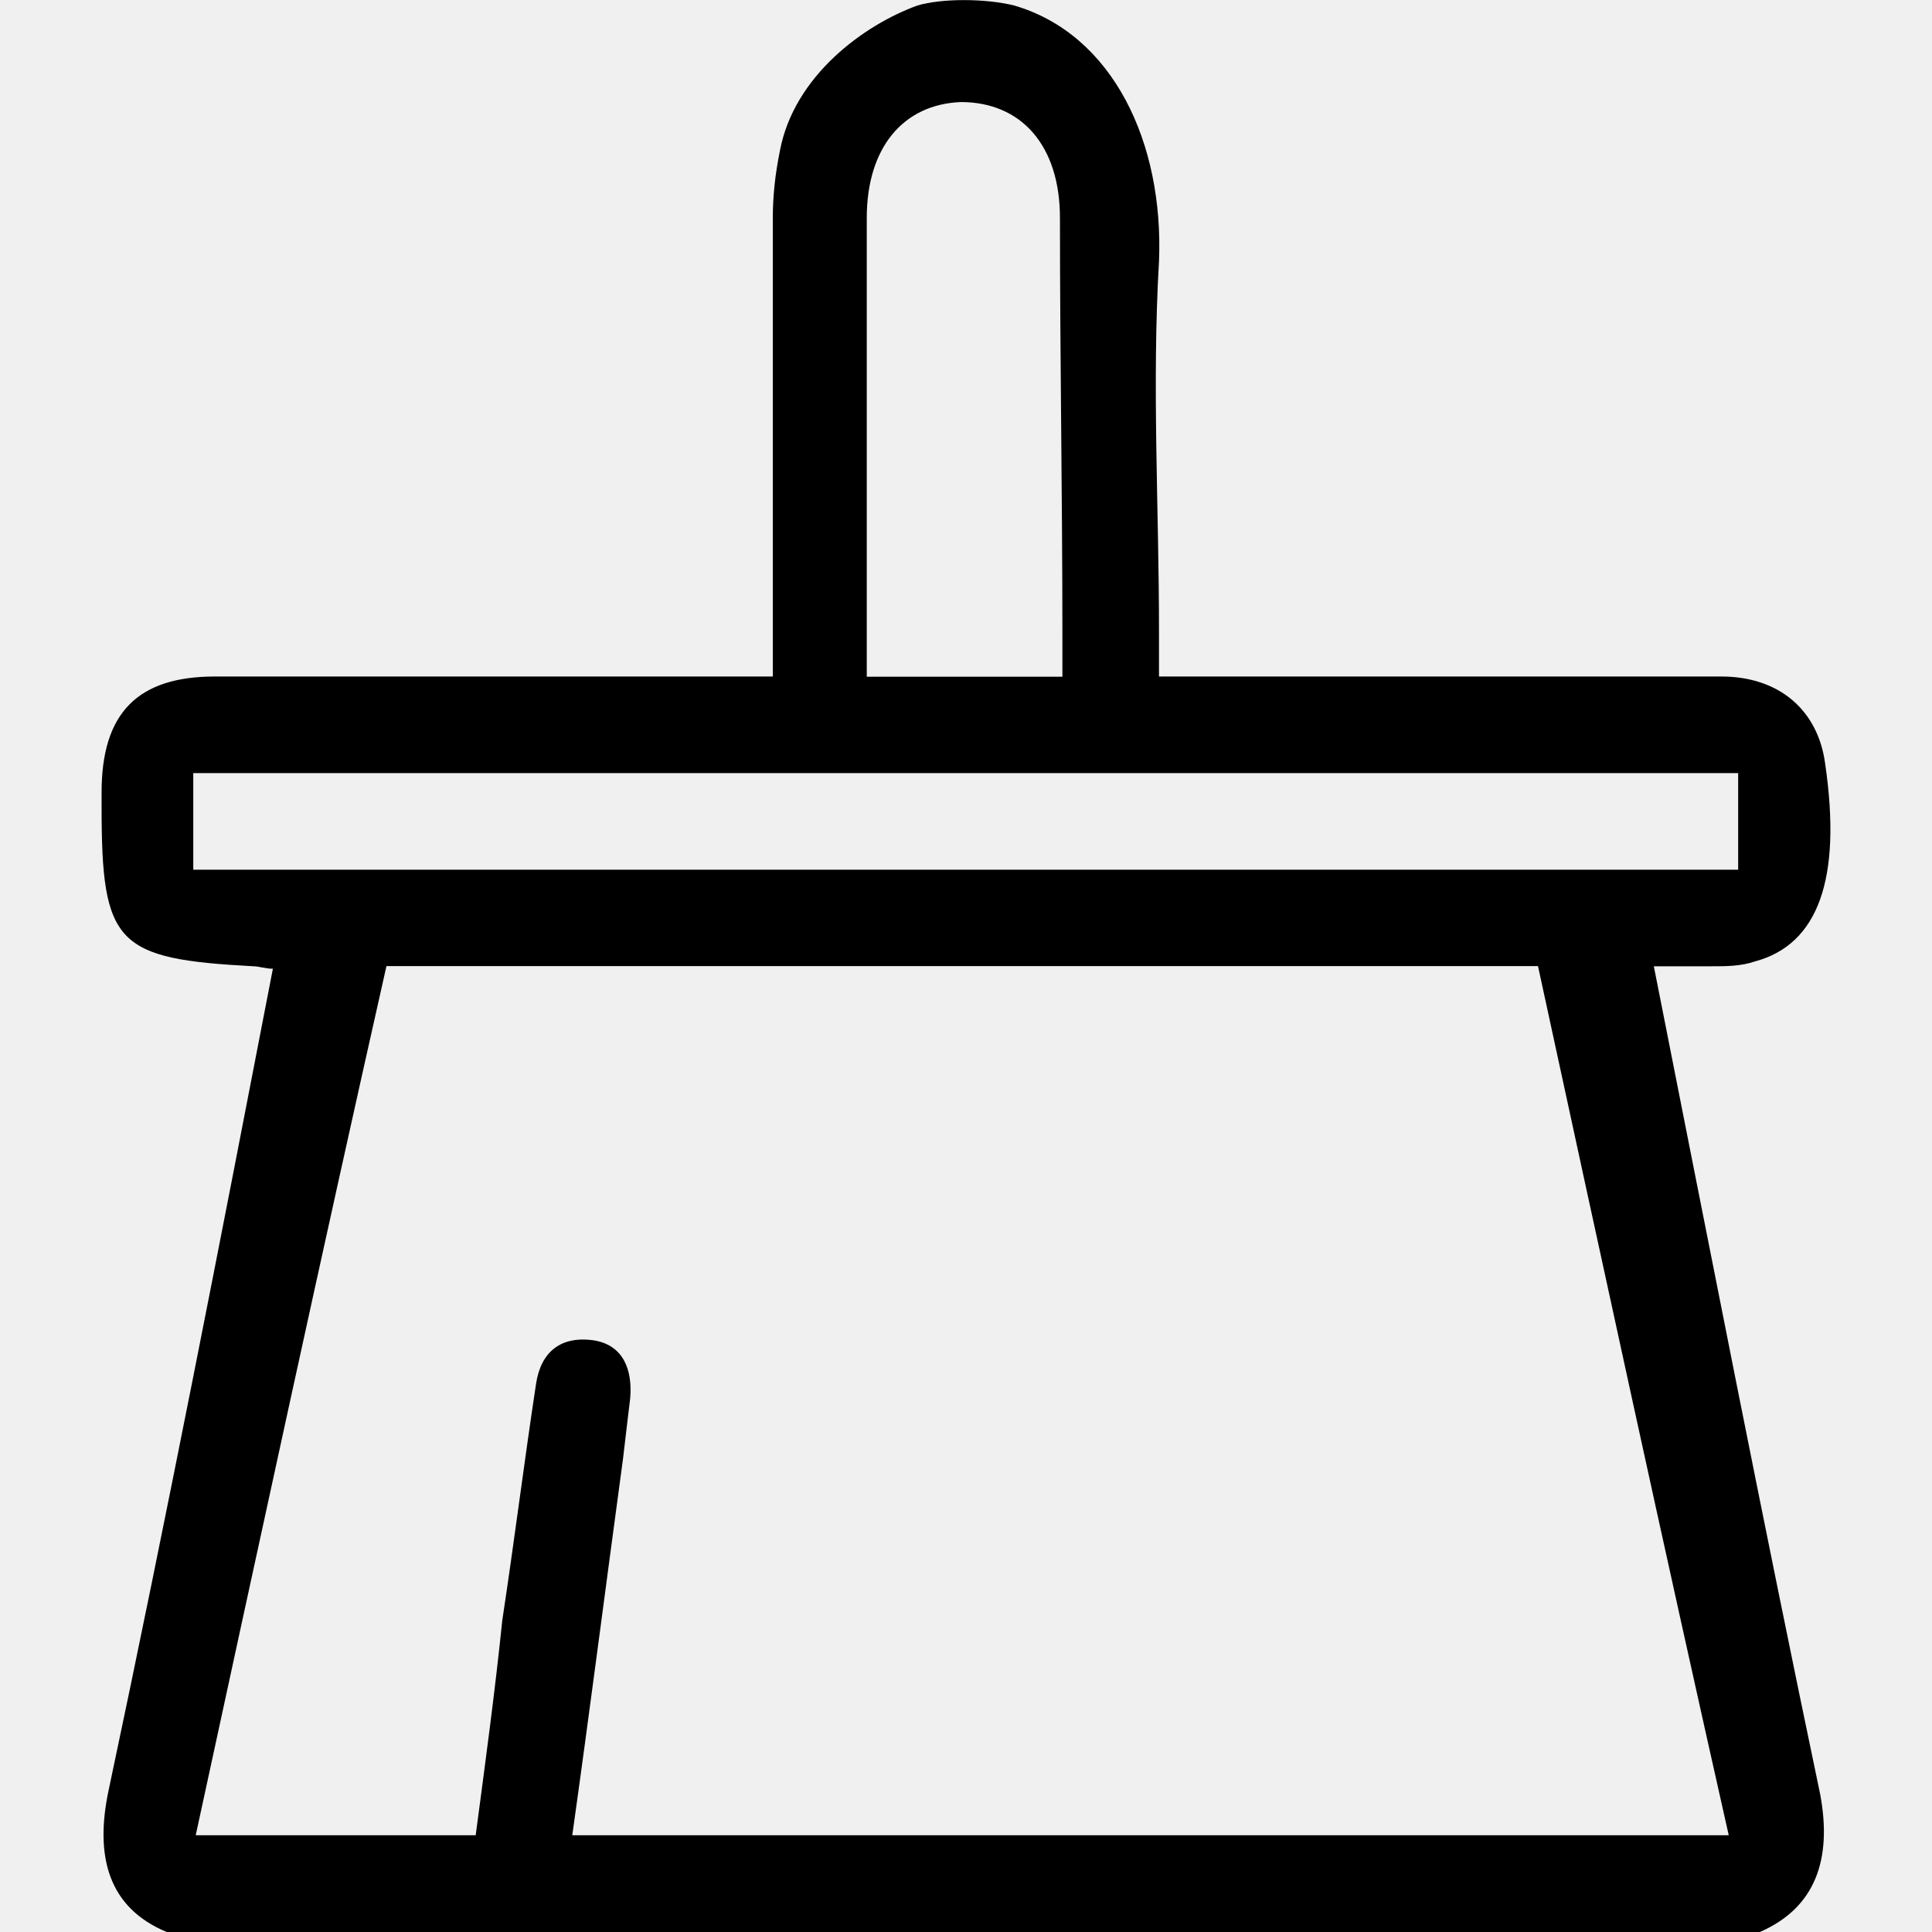
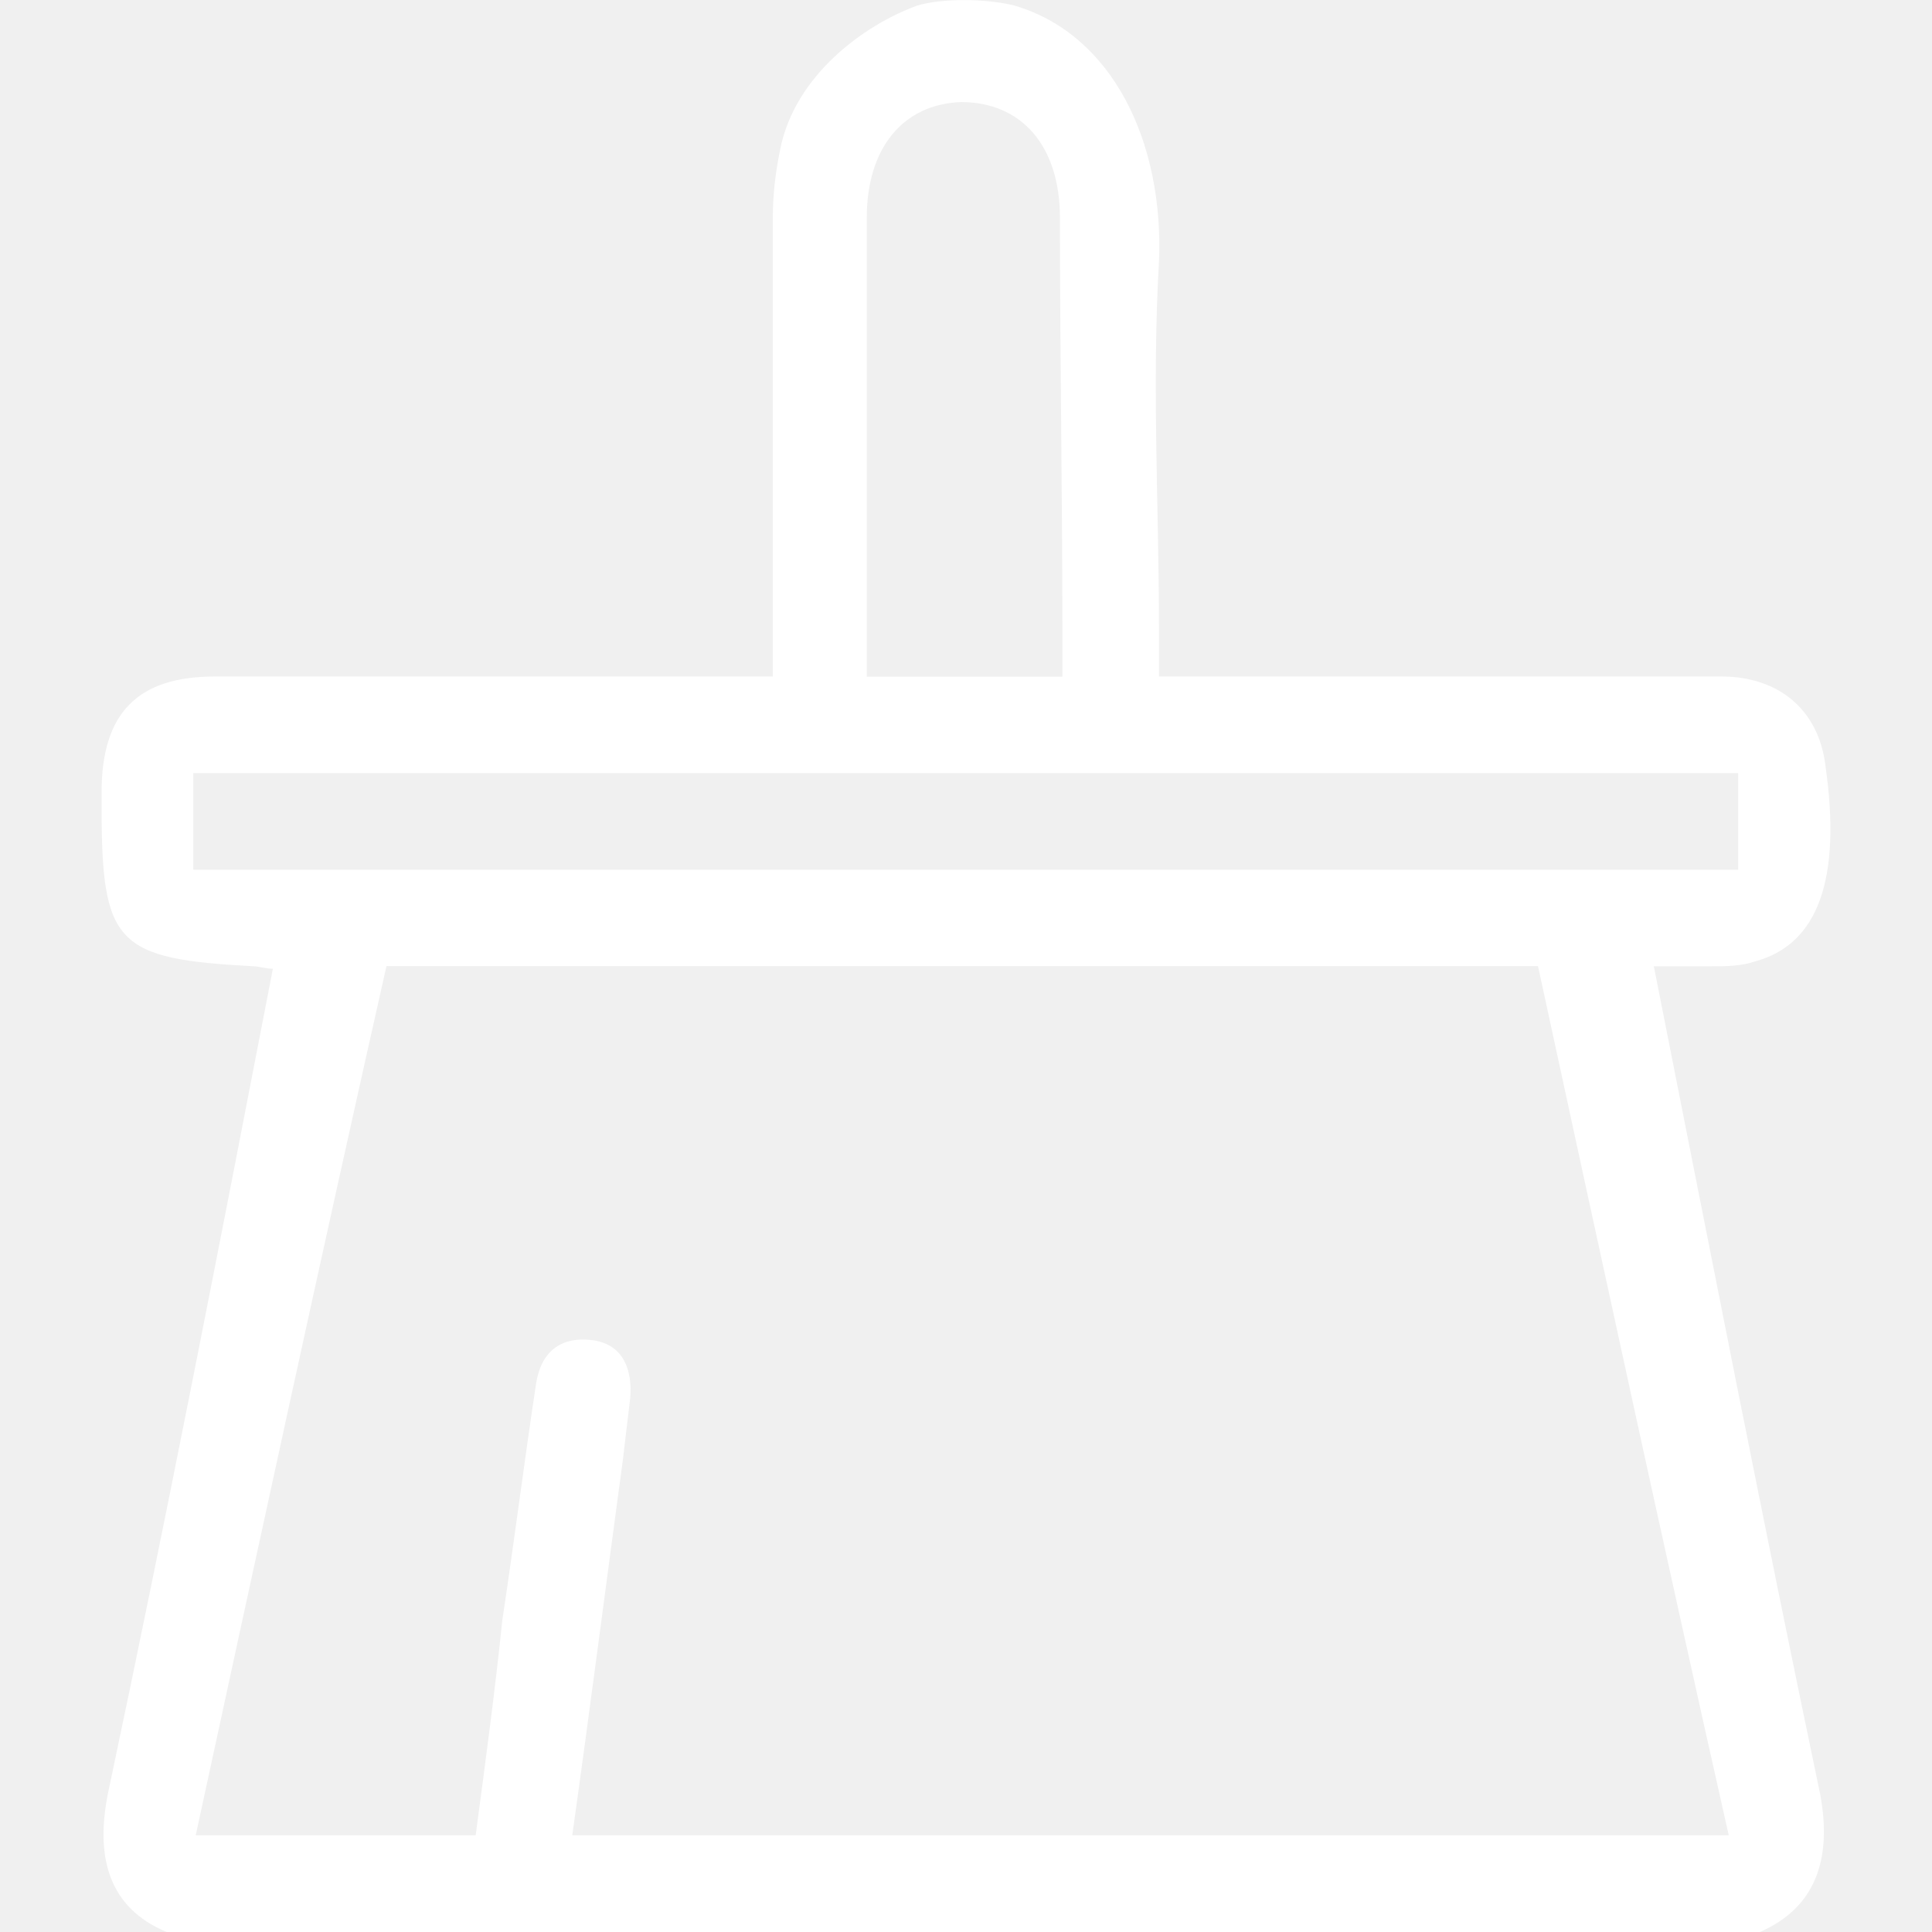
<svg xmlns="http://www.w3.org/2000/svg" t="1710300842871" class="icon" viewBox="0 0 1024 1024" version="1.1" p-id="6290" width="200" height="200">
-   <path d="M876.564 512.15h30.697c7.699 0 15.398 0 22.998-2.6 33.297-8.999 46.095-43.496 37.096-104.89-3.8-28.197-24.298-46.095-54.995-46.095H614.29v-24.298c0-65.294-3.8-130.487 0-195.781C616.89 75.793 589.992 18.198 537.498 2.9c-15.398-3.8-38.396-3.8-51.195 0C458.105 13.099 421.009 39.996 413.41 79.692c-2.6 12.799-3.8 24.298-3.8 35.797v243.076H113.939c-40.896 0-60.094 19.198-60.094 61.394v7.699c0 72.893 7.699 80.592 80.592 84.492 2.6 0 6.399 1.3 10.199 1.3-28.197 145.886-56.295 290.472-86.992 435.058-7.699 35.797 0 62.694 30.697 75.493h844.418c29.397-12.799 38.396-38.396 31.997-72.893-30.597-145.986-58.794-290.572-88.191-438.957zM509.3 54.095c31.997 0 52.495 22.998 52.495 61.394 0 74.193 1.3 147.186 1.3 221.378v21.798H459.405V115.489c0-37.096 19.198-60.194 49.895-61.394zM102.44 460.955v-51.195h818.82V460.955H102.44z m200.88 511.75c8.999-63.994 17.898-133.087 26.897-199.581 1.3-11.499 2.6-21.798 3.8-31.997 1.3-15.398-3.8-28.197-19.198-30.697-17.898-2.6-28.197 6.399-30.697 22.998-6.399 42.196-11.499 83.192-17.898 125.388-3.8 37.096-8.999 75.493-14.099 113.889H103.74c33.297-153.585 66.494-307.07 101.09-460.655h610.34c33.297 153.585 66.494 307.07 101.09 460.655h-612.94z" p-id="6291" />
+   <path d="M876.564 512.15h30.697c7.699 0 15.398 0 22.998-2.6 33.297-8.999 46.095-43.496 37.096-104.89-3.8-28.197-24.298-46.095-54.995-46.095H614.29v-24.298c0-65.294-3.8-130.487 0-195.781C616.89 75.793 589.992 18.198 537.498 2.9c-15.398-3.8-38.396-3.8-51.195 0C458.105 13.099 421.009 39.996 413.41 79.692c-2.6 12.799-3.8 24.298-3.8 35.797v243.076H113.939c-40.896 0-60.094 19.198-60.094 61.394v7.699c0 72.893 7.699 80.592 80.592 84.492 2.6 0 6.399 1.3 10.199 1.3-28.197 145.886-56.295 290.472-86.992 435.058-7.699 35.797 0 62.694 30.697 75.493h844.418c29.397-12.799 38.396-38.396 31.997-72.893-30.597-145.986-58.794-290.572-88.191-438.957zM509.3 54.095c31.997 0 52.495 22.998 52.495 61.394 0 74.193 1.3 147.186 1.3 221.378v21.798H459.405V115.489c0-37.096 19.198-60.194 49.895-61.394zM102.44 460.955v-51.195h818.82V460.955H102.44z m200.88 511.75c8.999-63.994 17.898-133.087 26.897-199.581 1.3-11.499 2.6-21.798 3.8-31.997 1.3-15.398-3.8-28.197-19.198-30.697-17.898-2.6-28.197 6.399-30.697 22.998-6.399 42.196-11.499 83.192-17.898 125.388-3.8 37.096-8.999 75.493-14.099 113.889H103.74c33.297-153.585 66.494-307.07 101.09-460.655h610.34c33.297 153.585 66.494 307.07 101.09 460.655h-612.94z" p-id="6291" fill="#ffffff" />
</svg>
